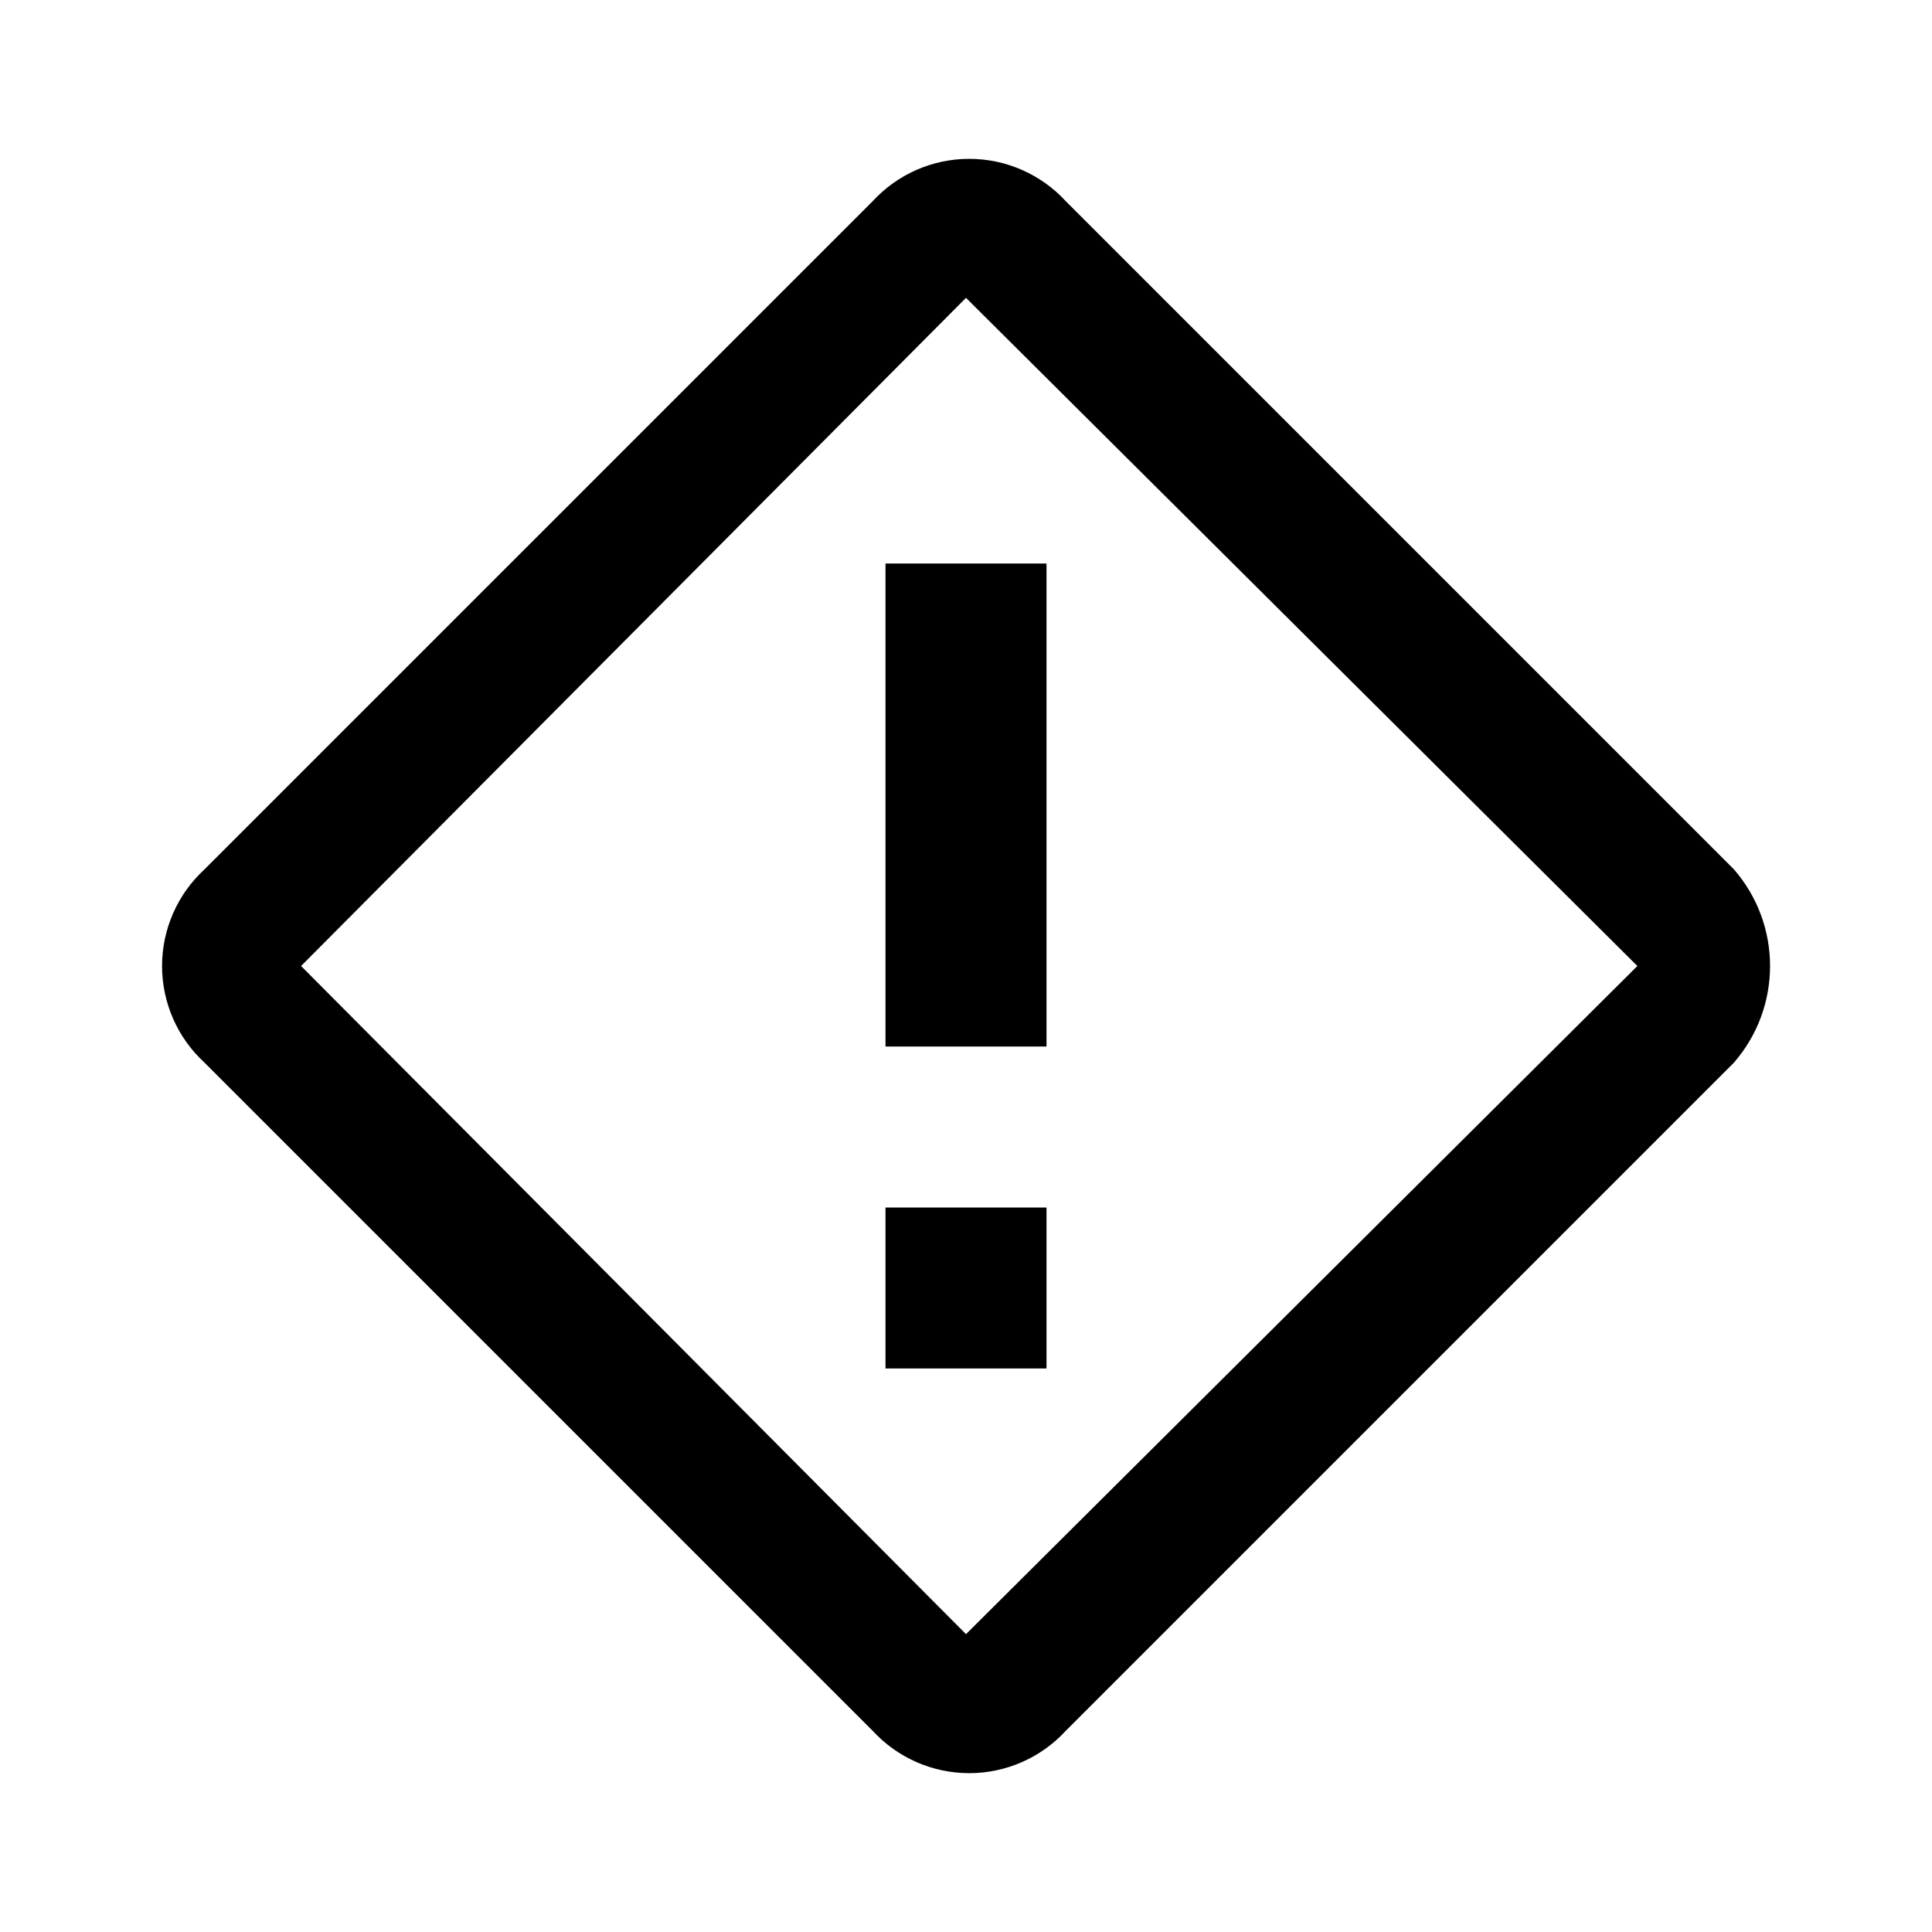
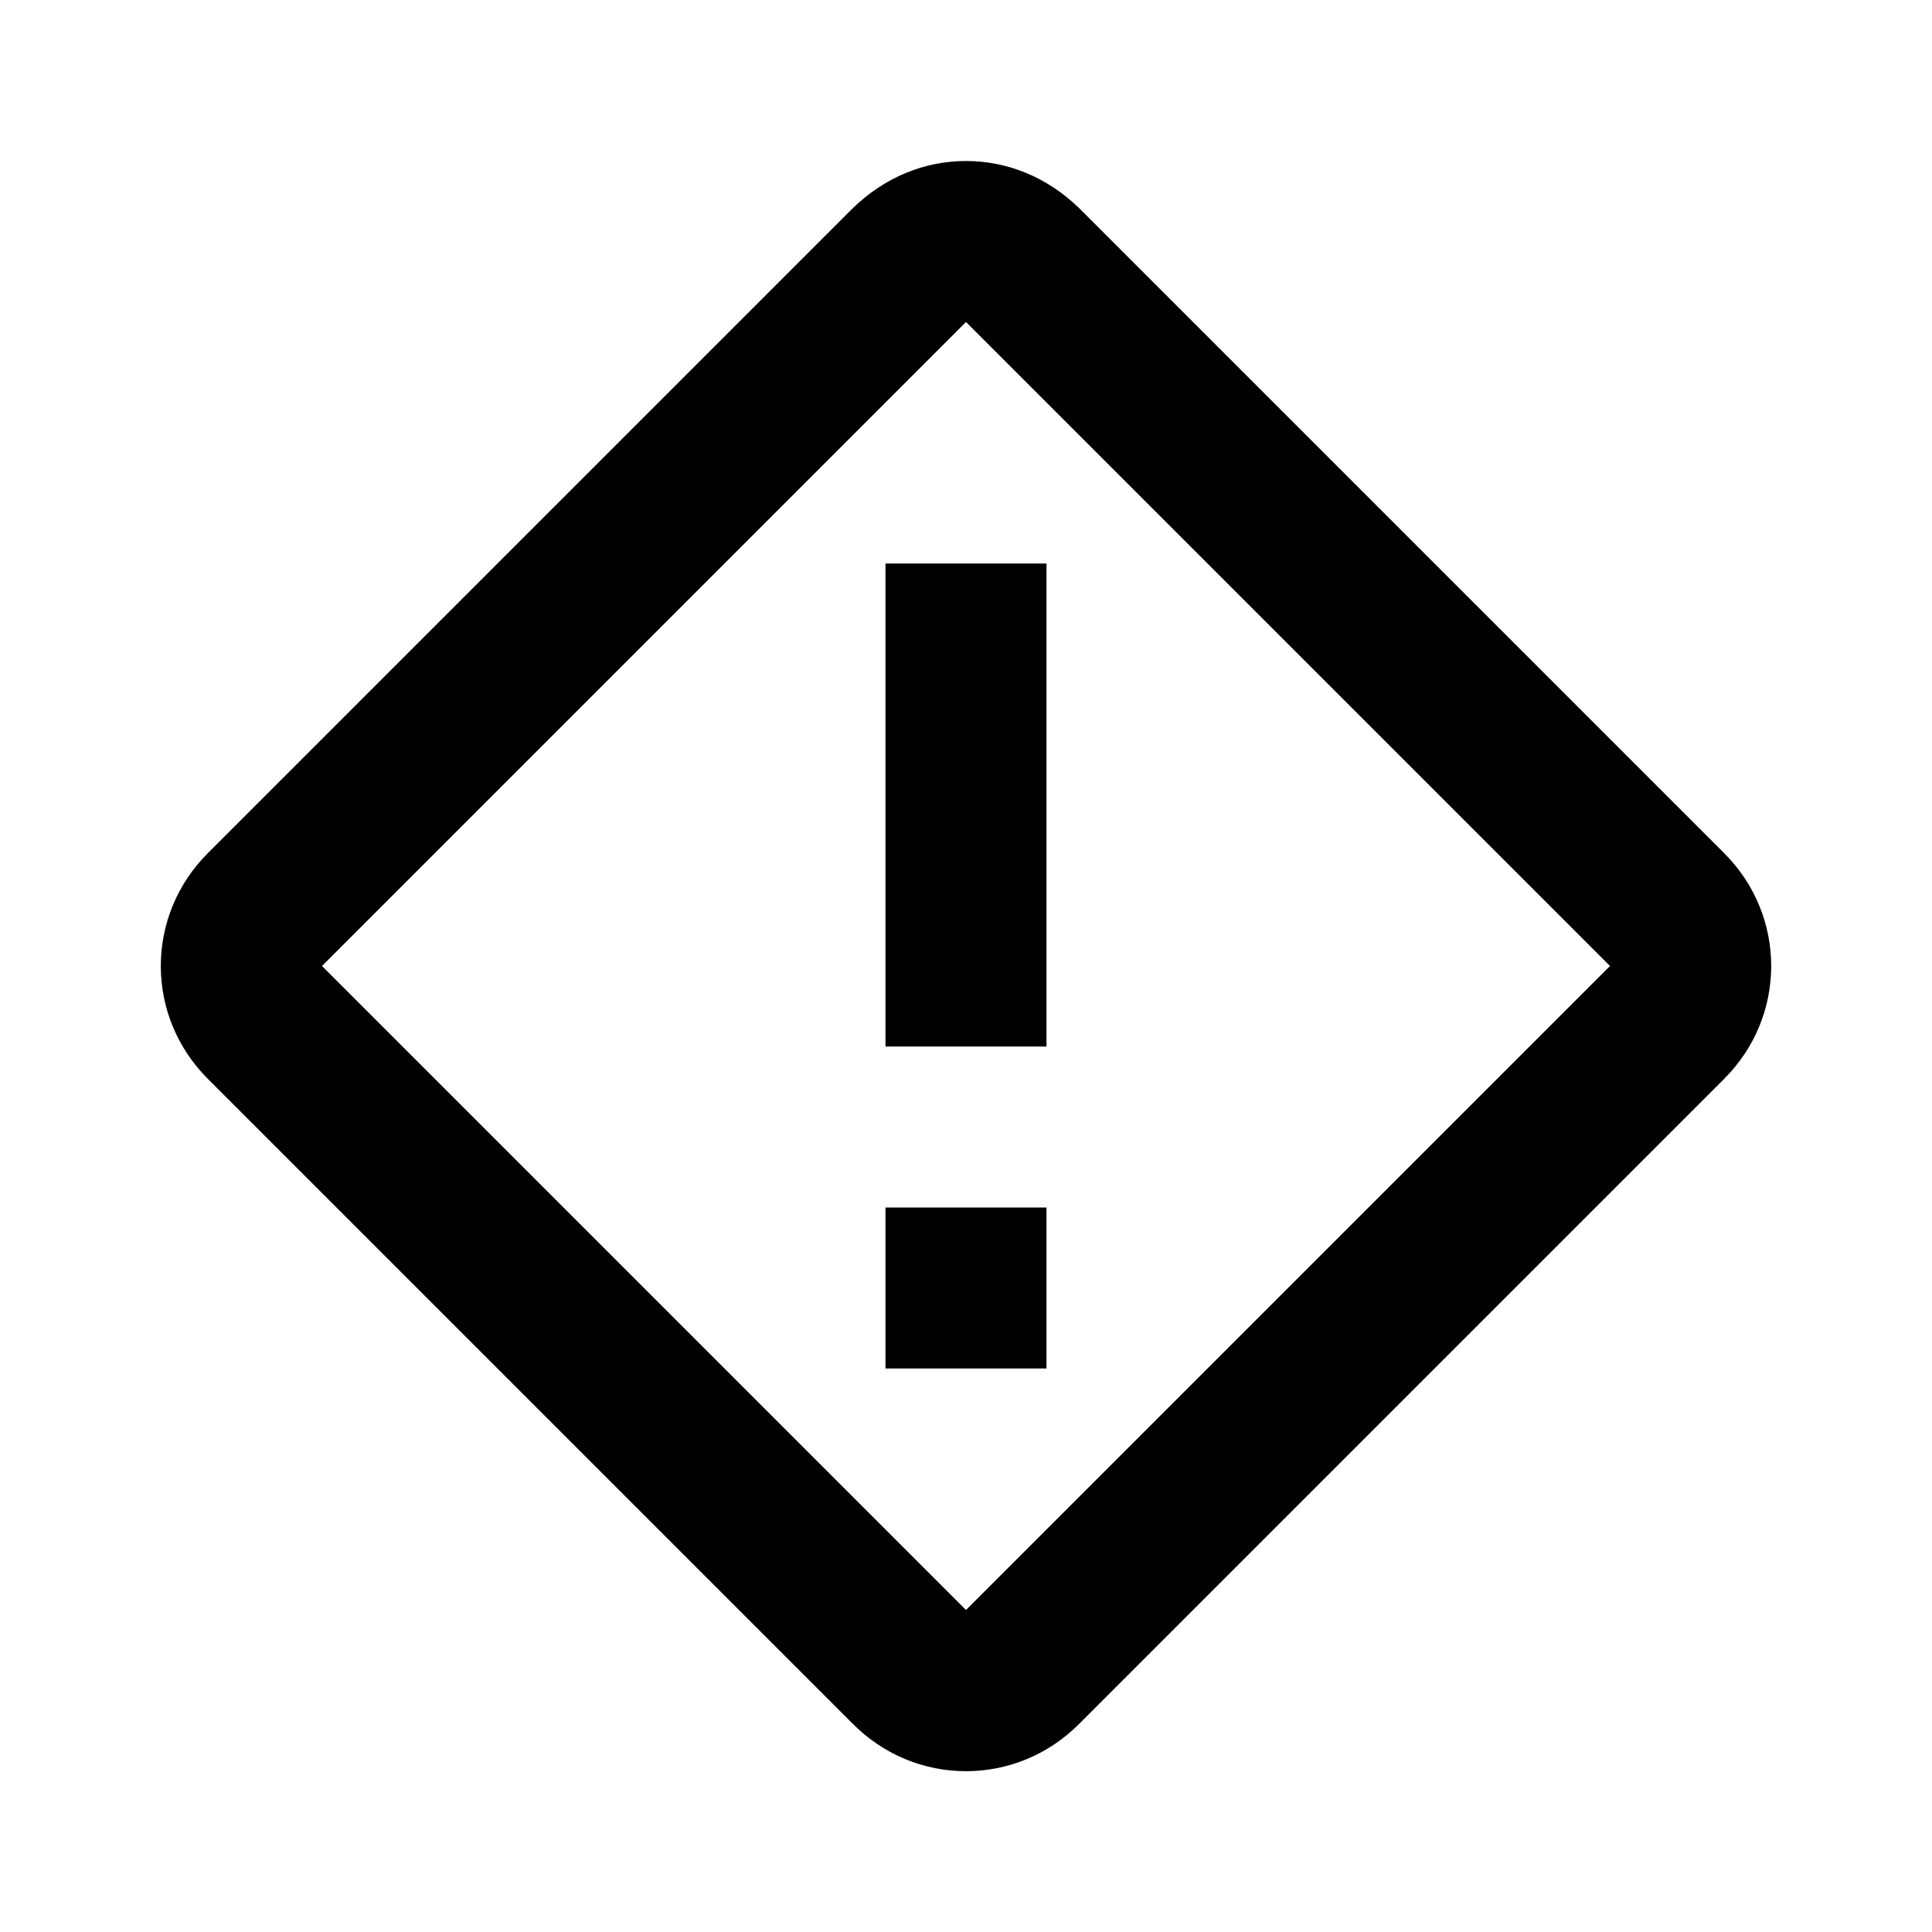
<svg xmlns="http://www.w3.org/2000/svg" version="1.1" id="mdi-alert-rhombus-outline" width="24" height="24" viewBox="0 0 24 24">
-   <path d="M21.54 10.8L13.24 2.5A1.63 1.63 0 0 0 10.84 2.5L2.54 10.8A1.63 1.63 0 0 0 2.54 13.2L10.84 21.5A1.63 1.63 0 0 0 13.24 21.5L21.54 13.2A1.83 1.83 0 0 0 21.54 10.8M20.34 12L12 20.3L3.74 12L12 3.7M13 17H11V15H13M13 13H11V7H13Z" />
+   <path d="M12 2C11.5 2 11 2.19 10.59 2.59L2.59 10.59C1.8 11.37 1.8 12.63 2.59 13.41L10.59 21.41C11.37 22.2 12.63 22.2 13.41 21.41L21.41 13.41C22.2 12.63 22.2 11.37 21.41 10.59L13.41 2.59C13 2.19 12.5 2 12 2M12 4L20 12L12 20L4 12M11 7V13H13V7M11 15V17H13V15Z" />
</svg>
